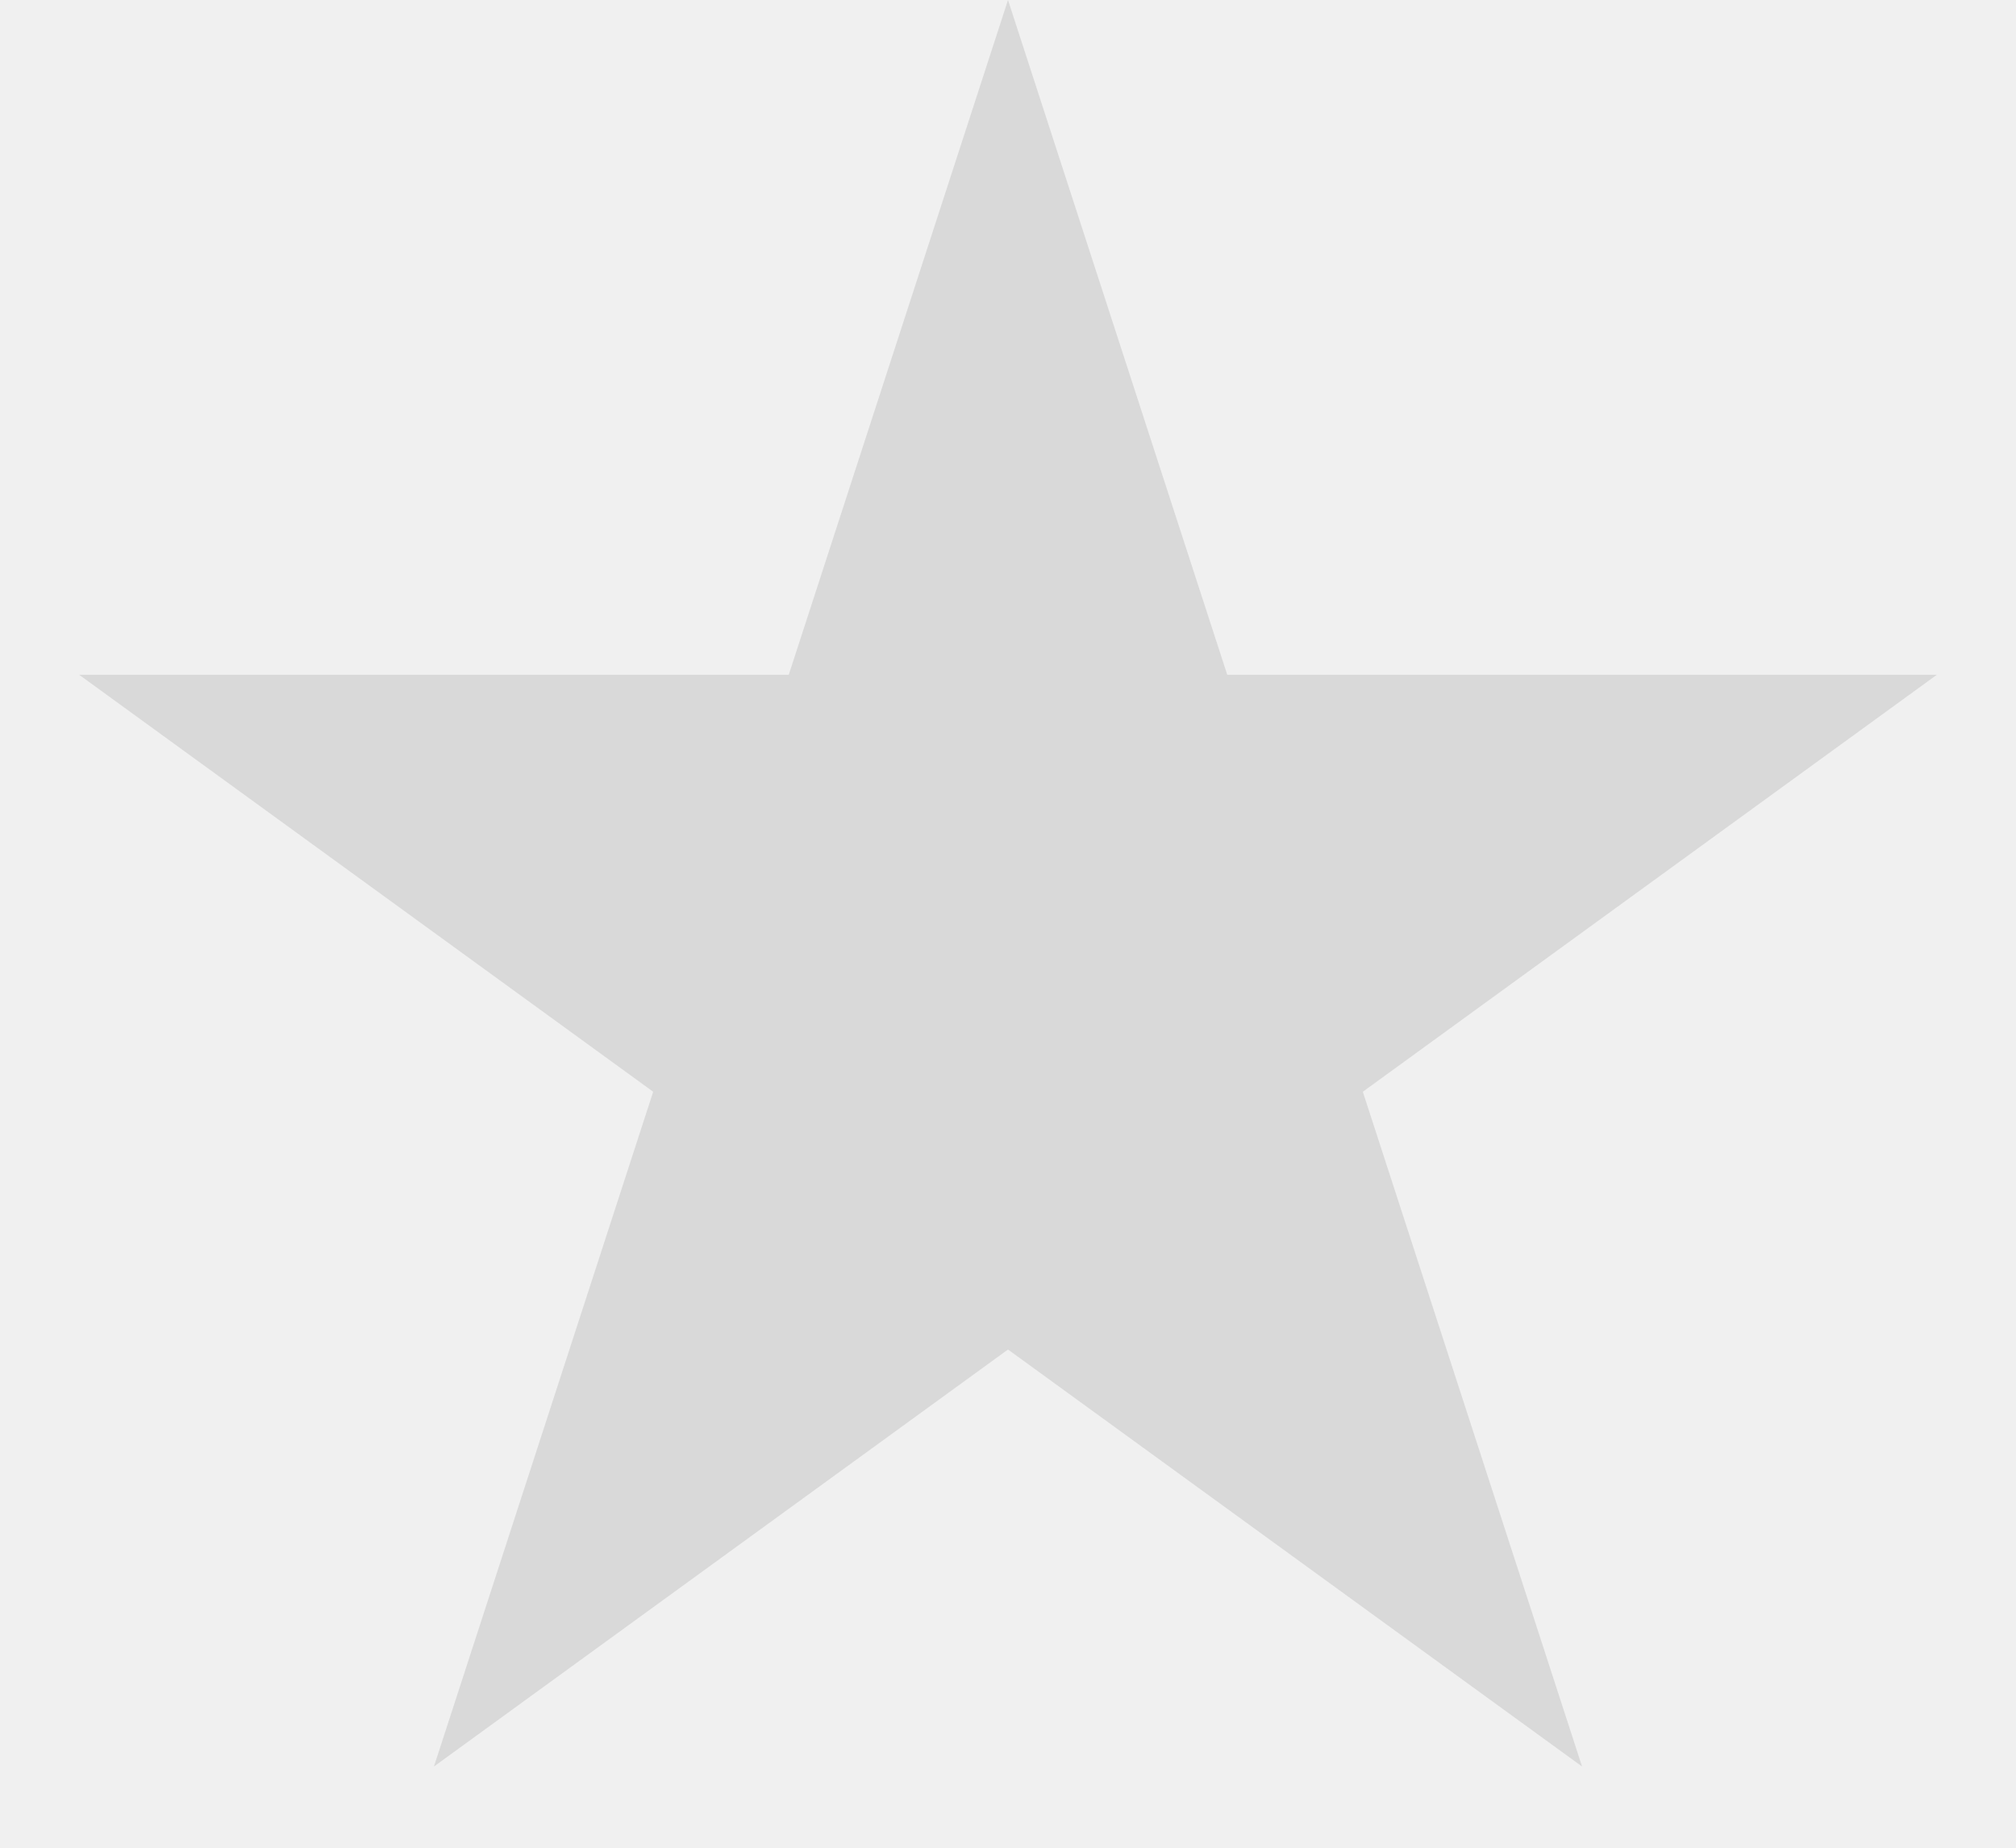
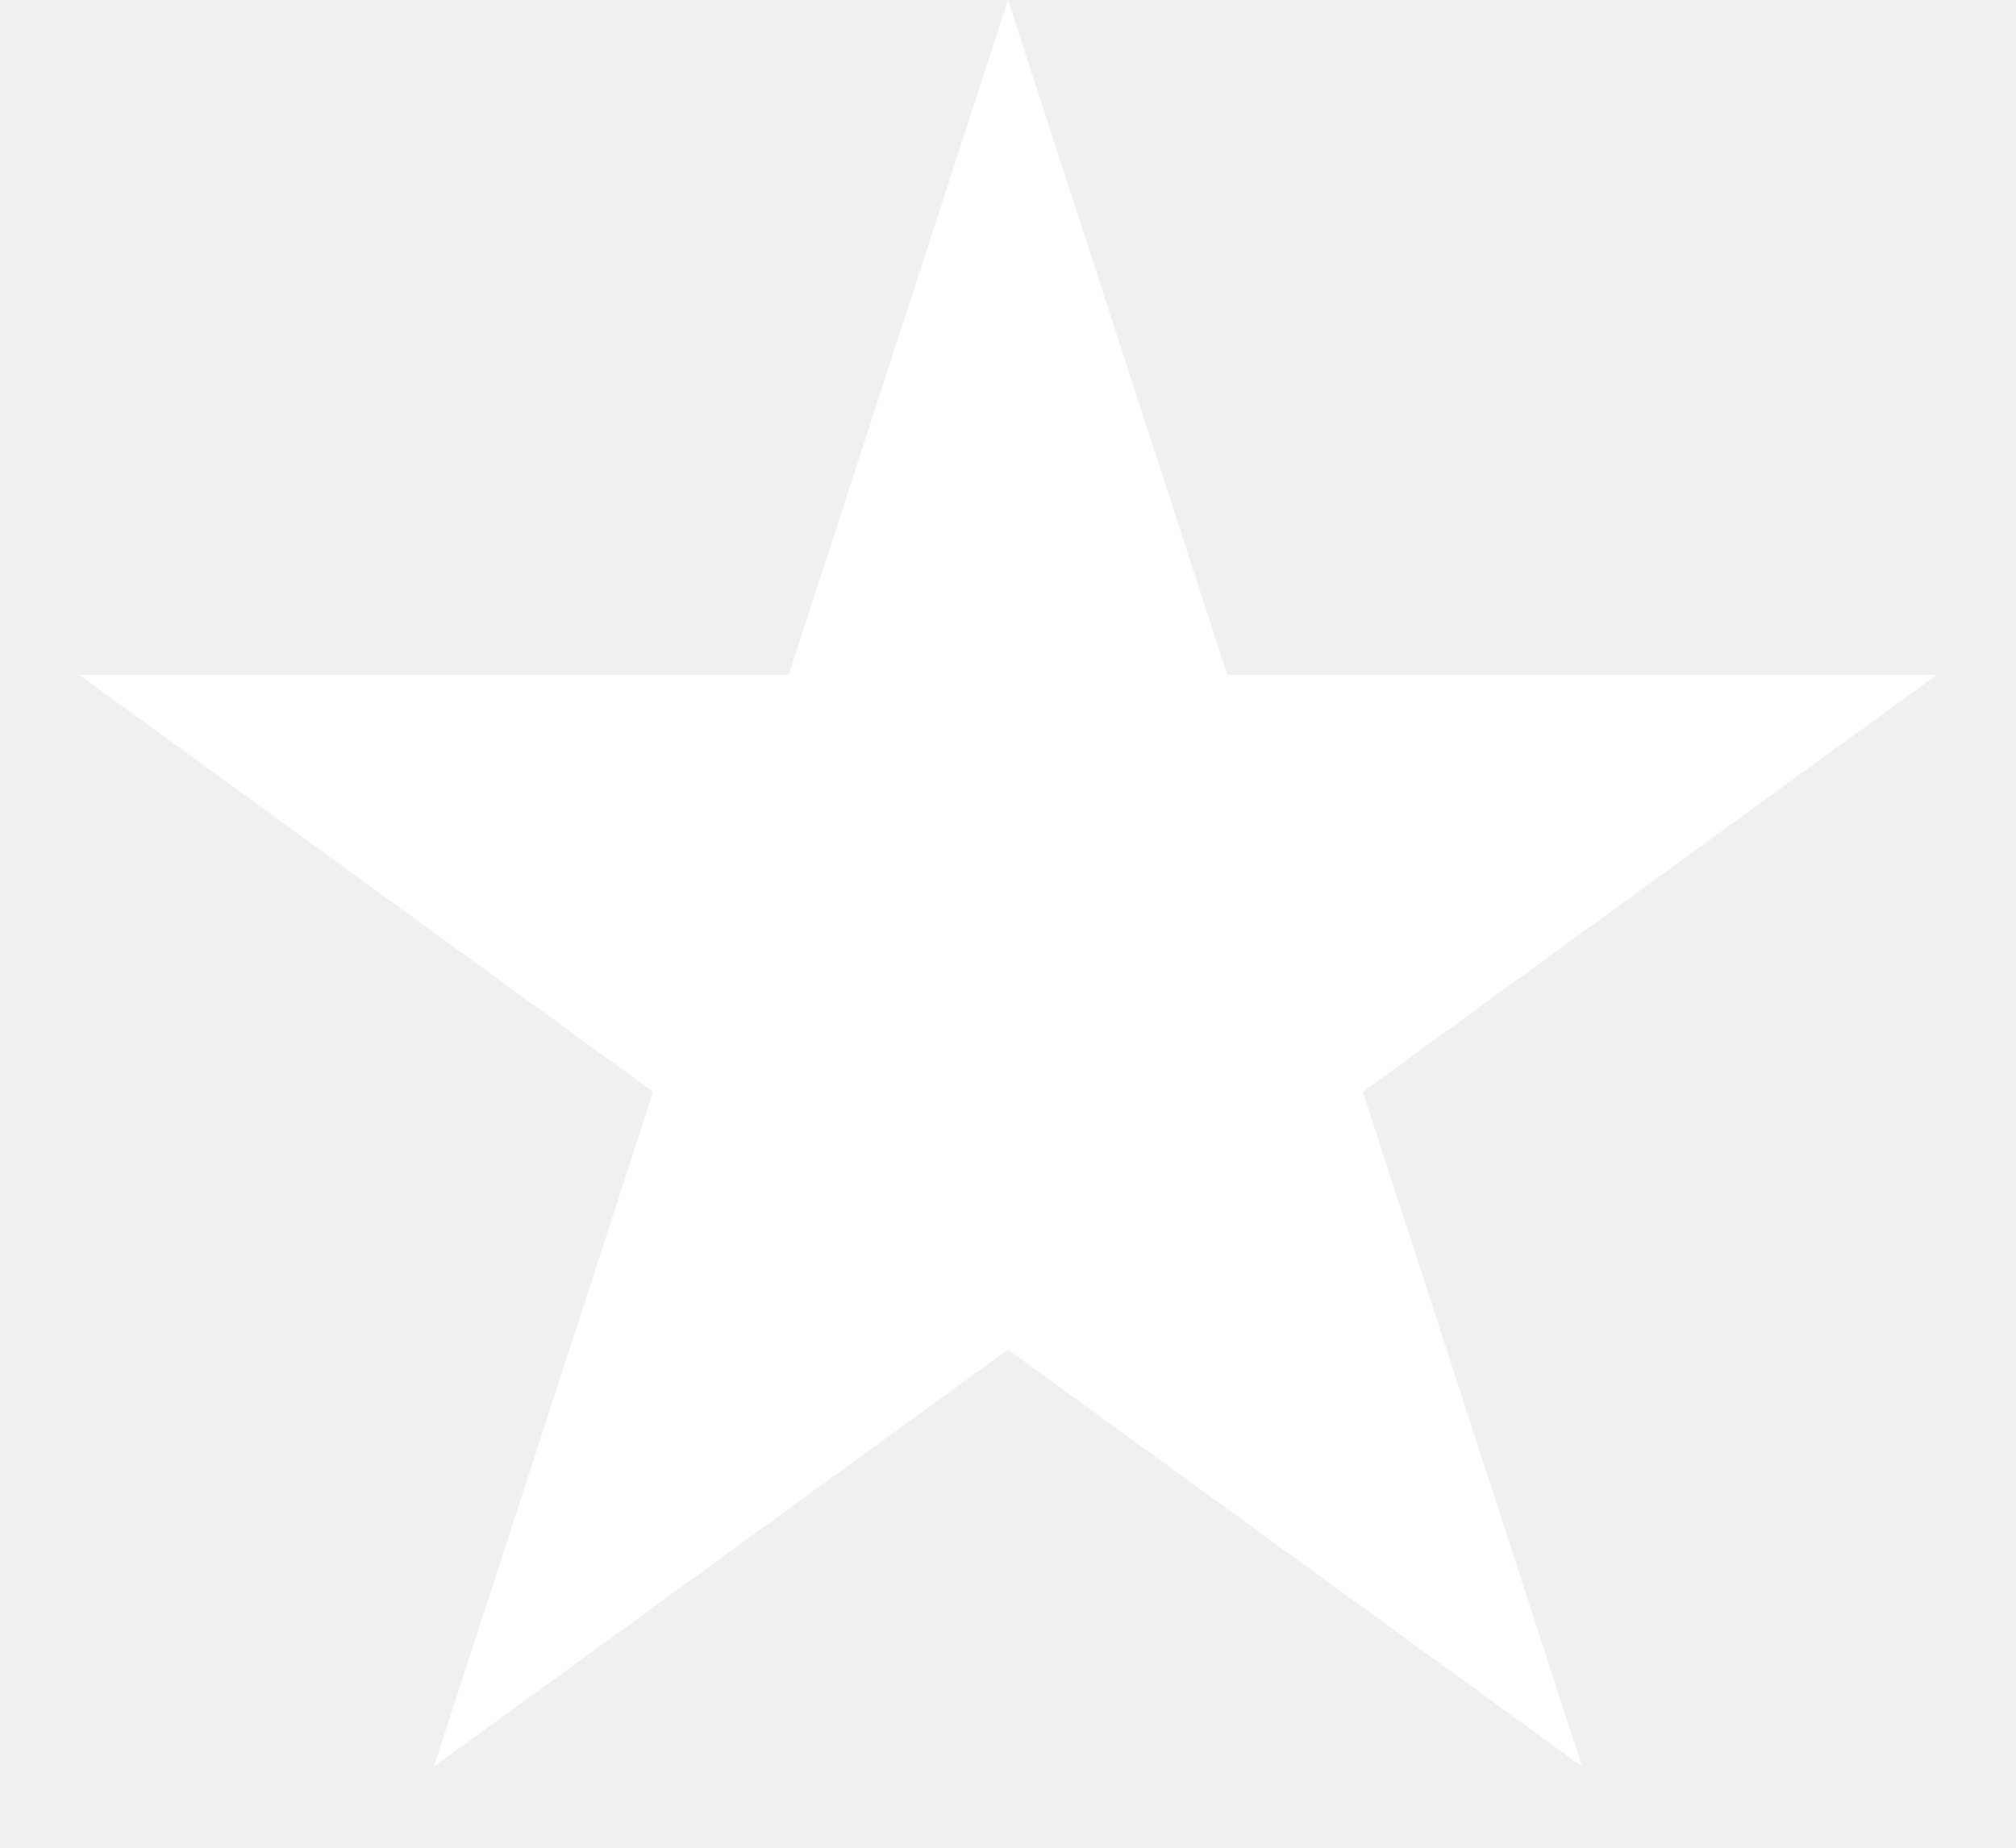
<svg xmlns="http://www.w3.org/2000/svg" width="24" height="22" viewBox="0 0 24 22" fill="none">
-   <path d="M12 0L14.61 8.034H23.058L16.224 12.999L18.834 21.033L12 16.068L5.166 21.033L7.776 12.999L0.942 8.034H9.39L12 0Z" fill="#D9D9D9" />
+   <path d="M12 0L14.61 8.034H23.058L16.224 12.999L18.834 21.033L12 16.068L5.166 21.033L7.776 12.999L0.942 8.034H9.39L12 0Z" fill="#FFFFFF" />
</svg>
